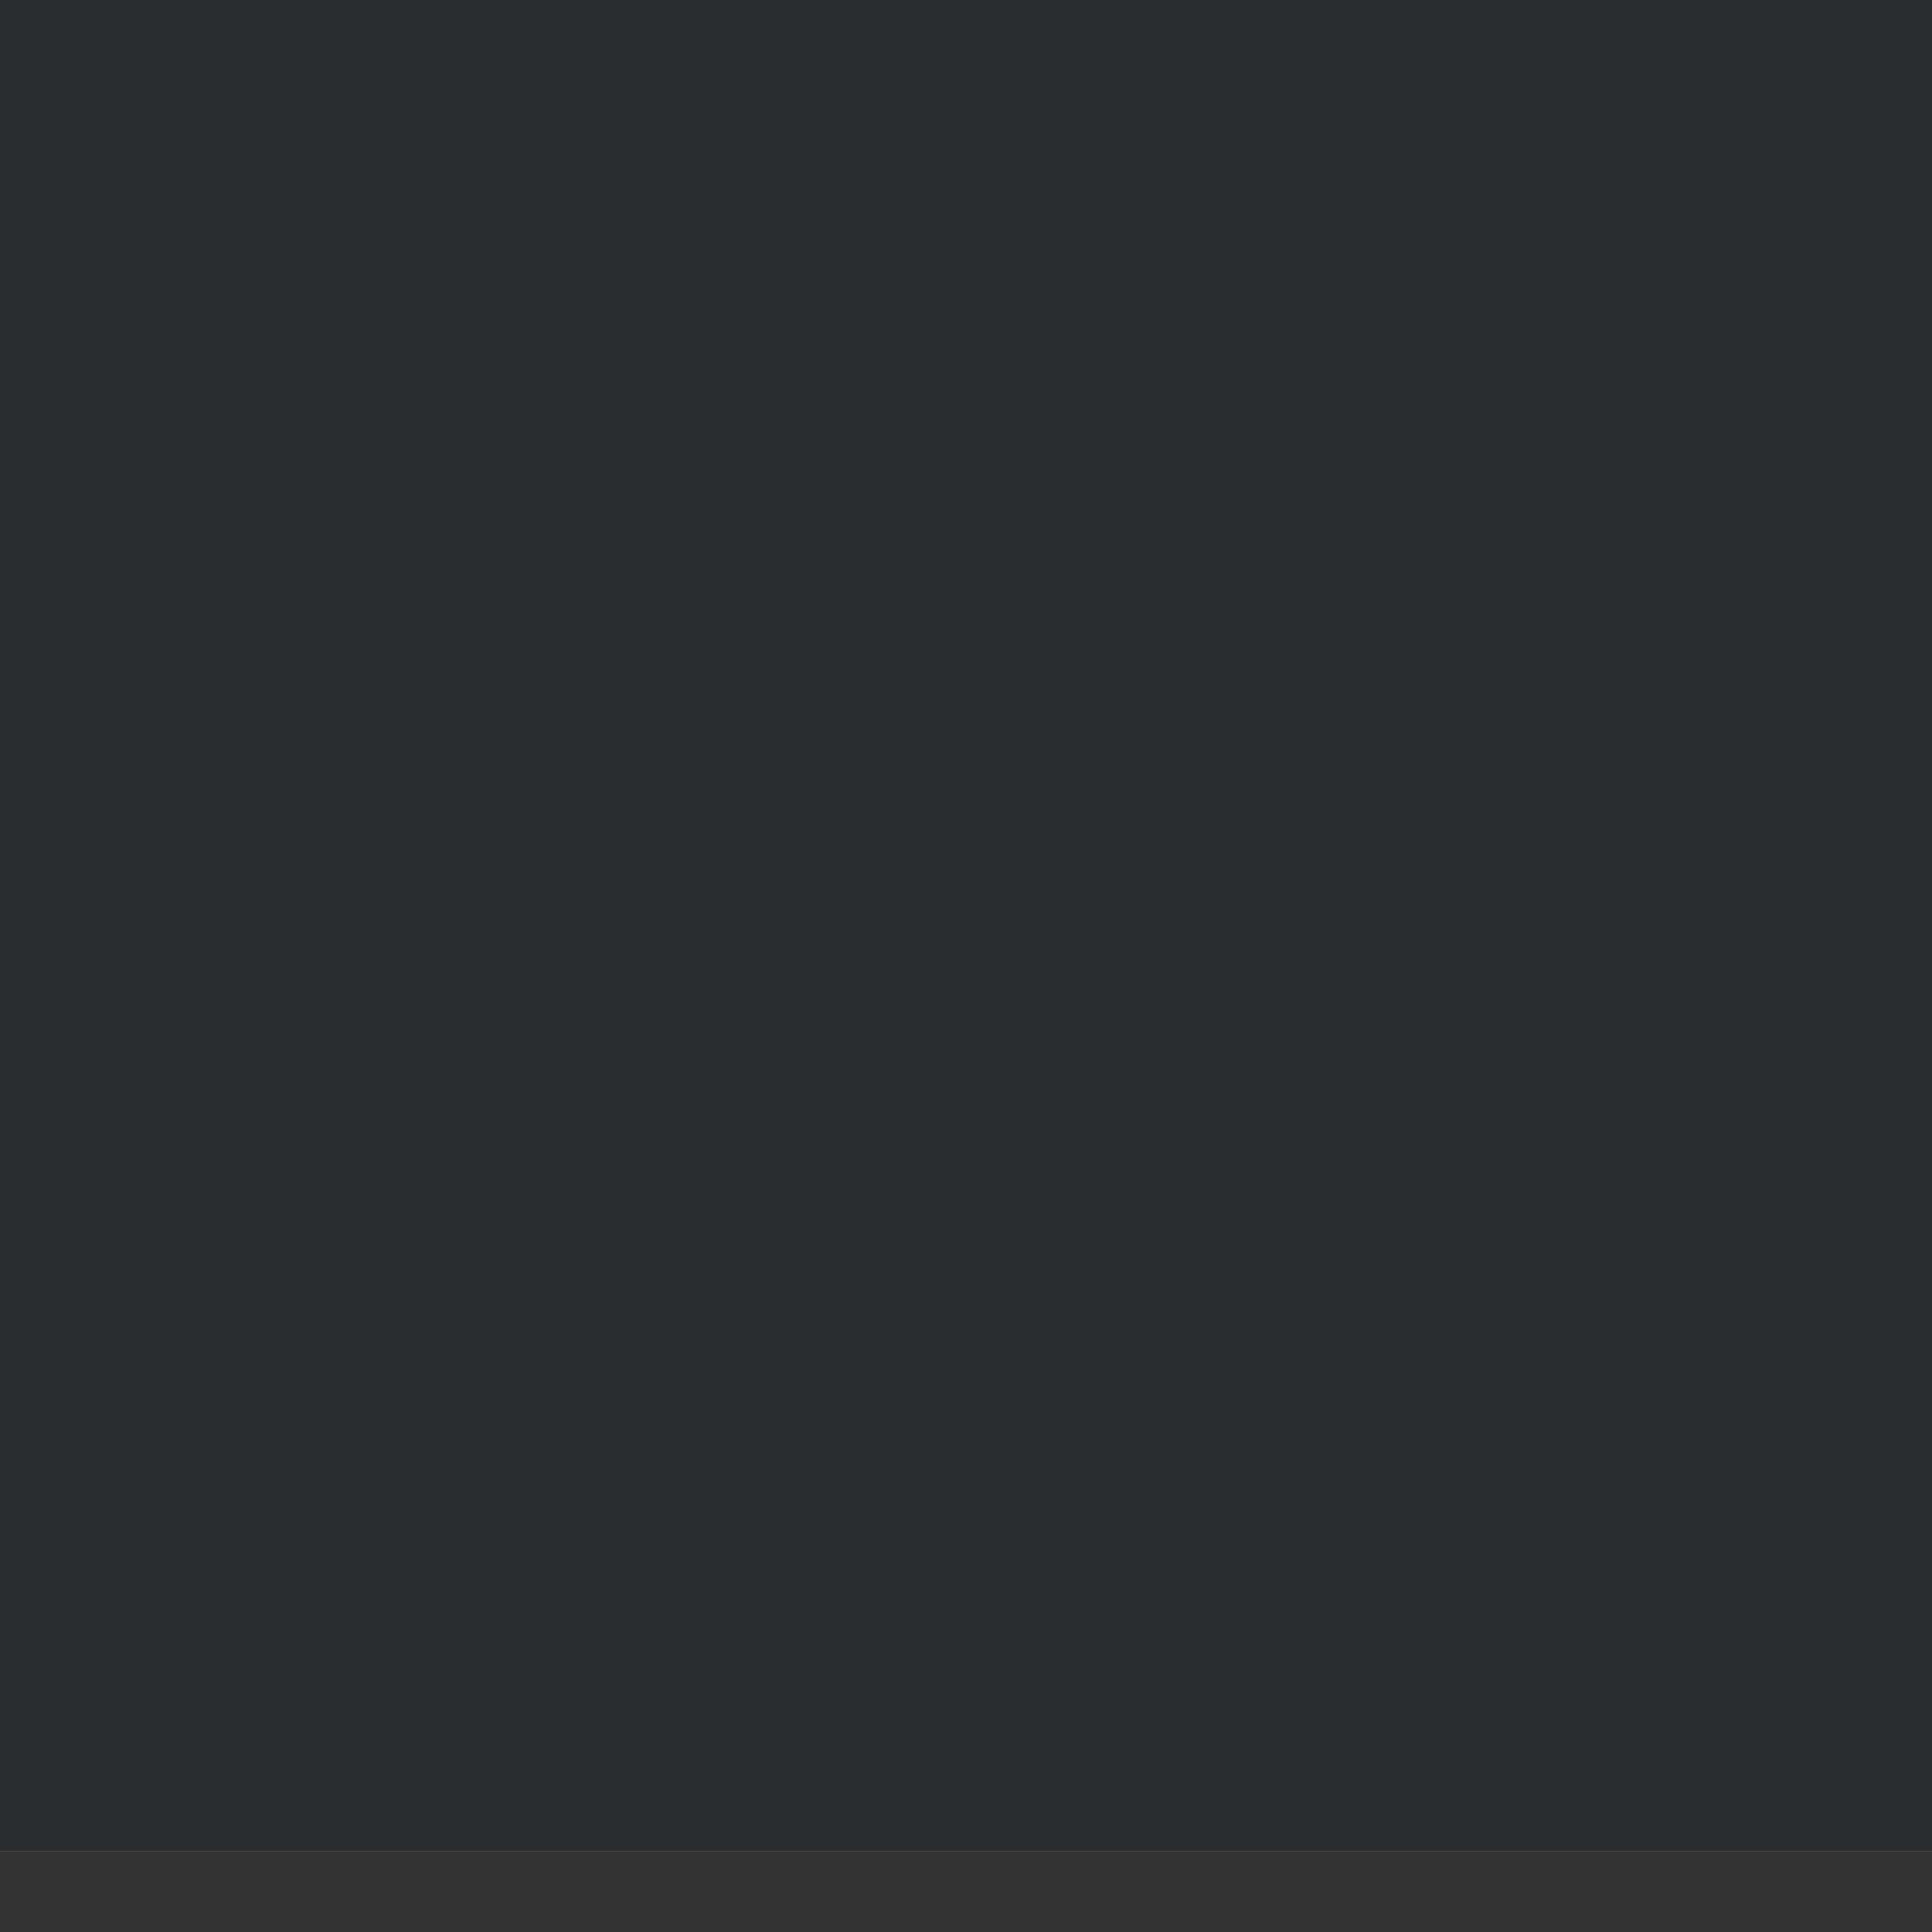
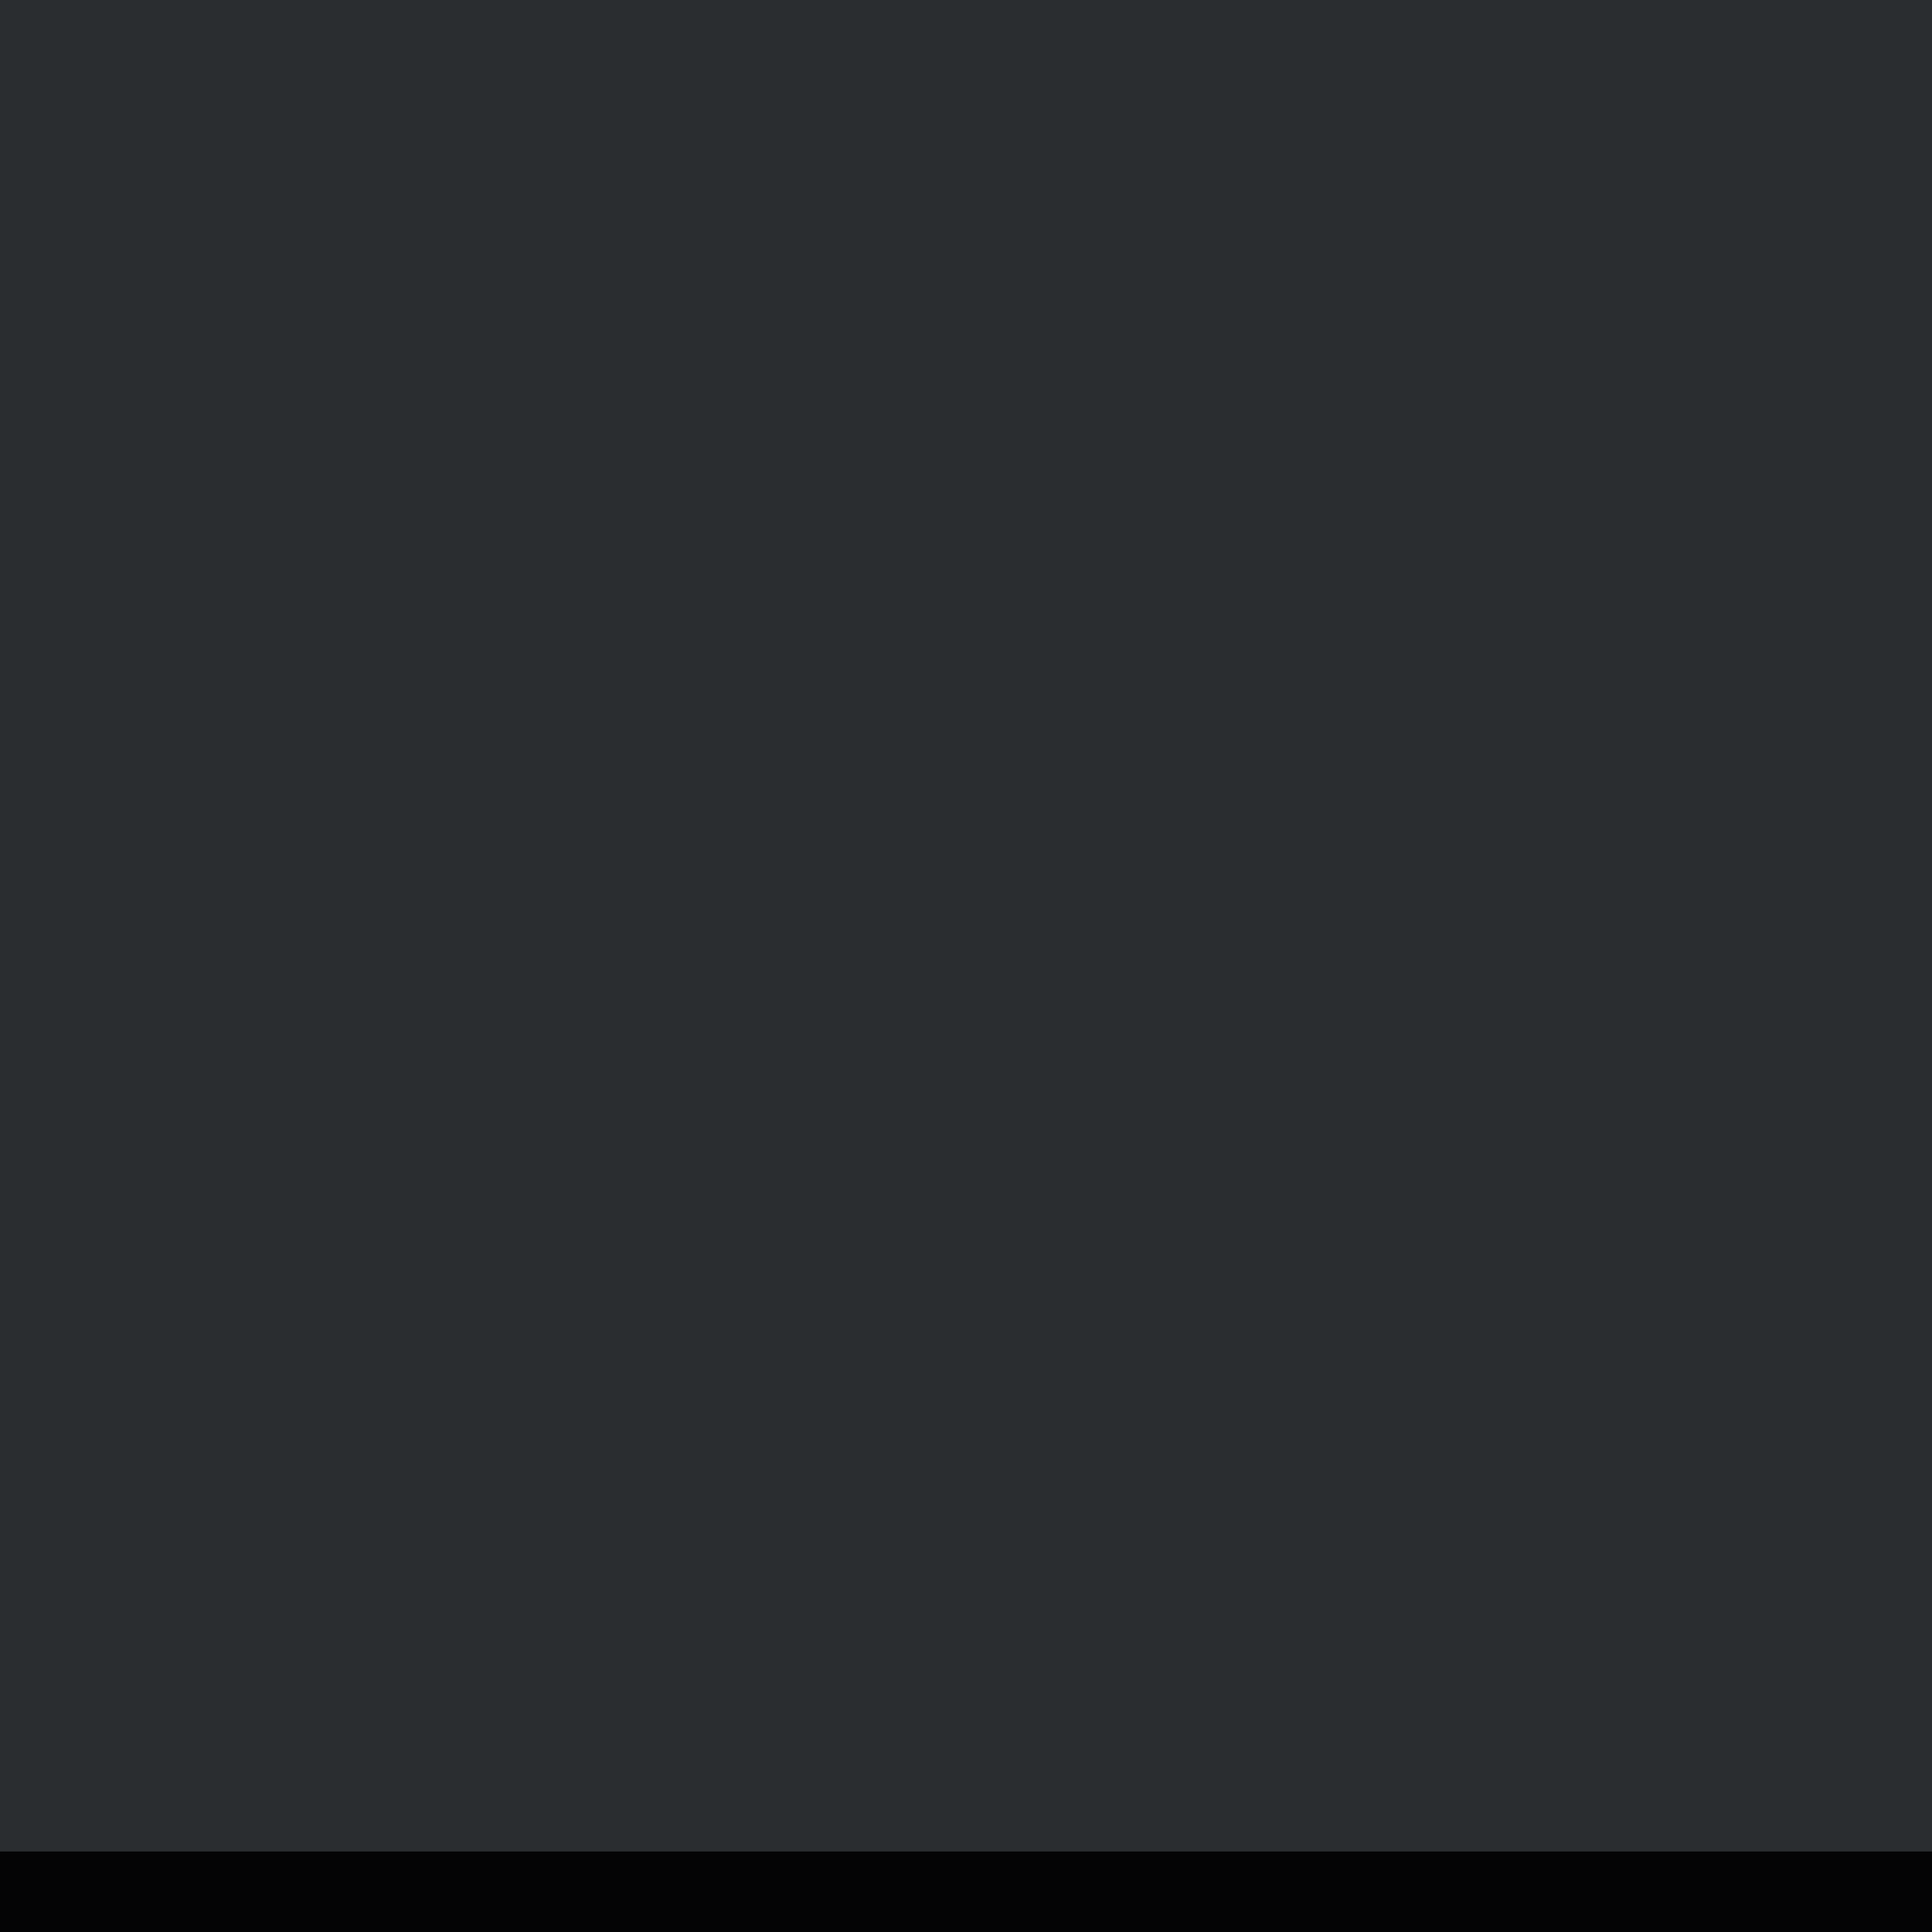
<svg xmlns="http://www.w3.org/2000/svg" width="24" height="24" id="svg11300" version="1.0" style="display:inline;enable-background:new">
  <defs id="defs3" />
  <g style="display:inline" id="layer1" transform="translate(0,-276)">
-     <rect y="299" x="0" height="1" width="24" id="rect5319" style="opacity:0.8;fill:#000000;fill-opacity:1;stroke:none" />
-     <rect style="opacity:0.9;fill:#131619;fill-opacity:1;stroke:none" id="rect5315" width="24" height="23" x="8.8817842e-16" y="276" />
+     <rect style="opacity:0.9;fill:#131619;fill-opacity:1;stroke:none" id="rect5315" width="24" height="24" x="8.8817842e-16" y="276" />
+     <rect y="299" x="0" height="1" width="24" id="rect5319" style="opacity:0.9;fill:#000000;fill-opacity:1;stroke:none" />
  </g>
</svg>
